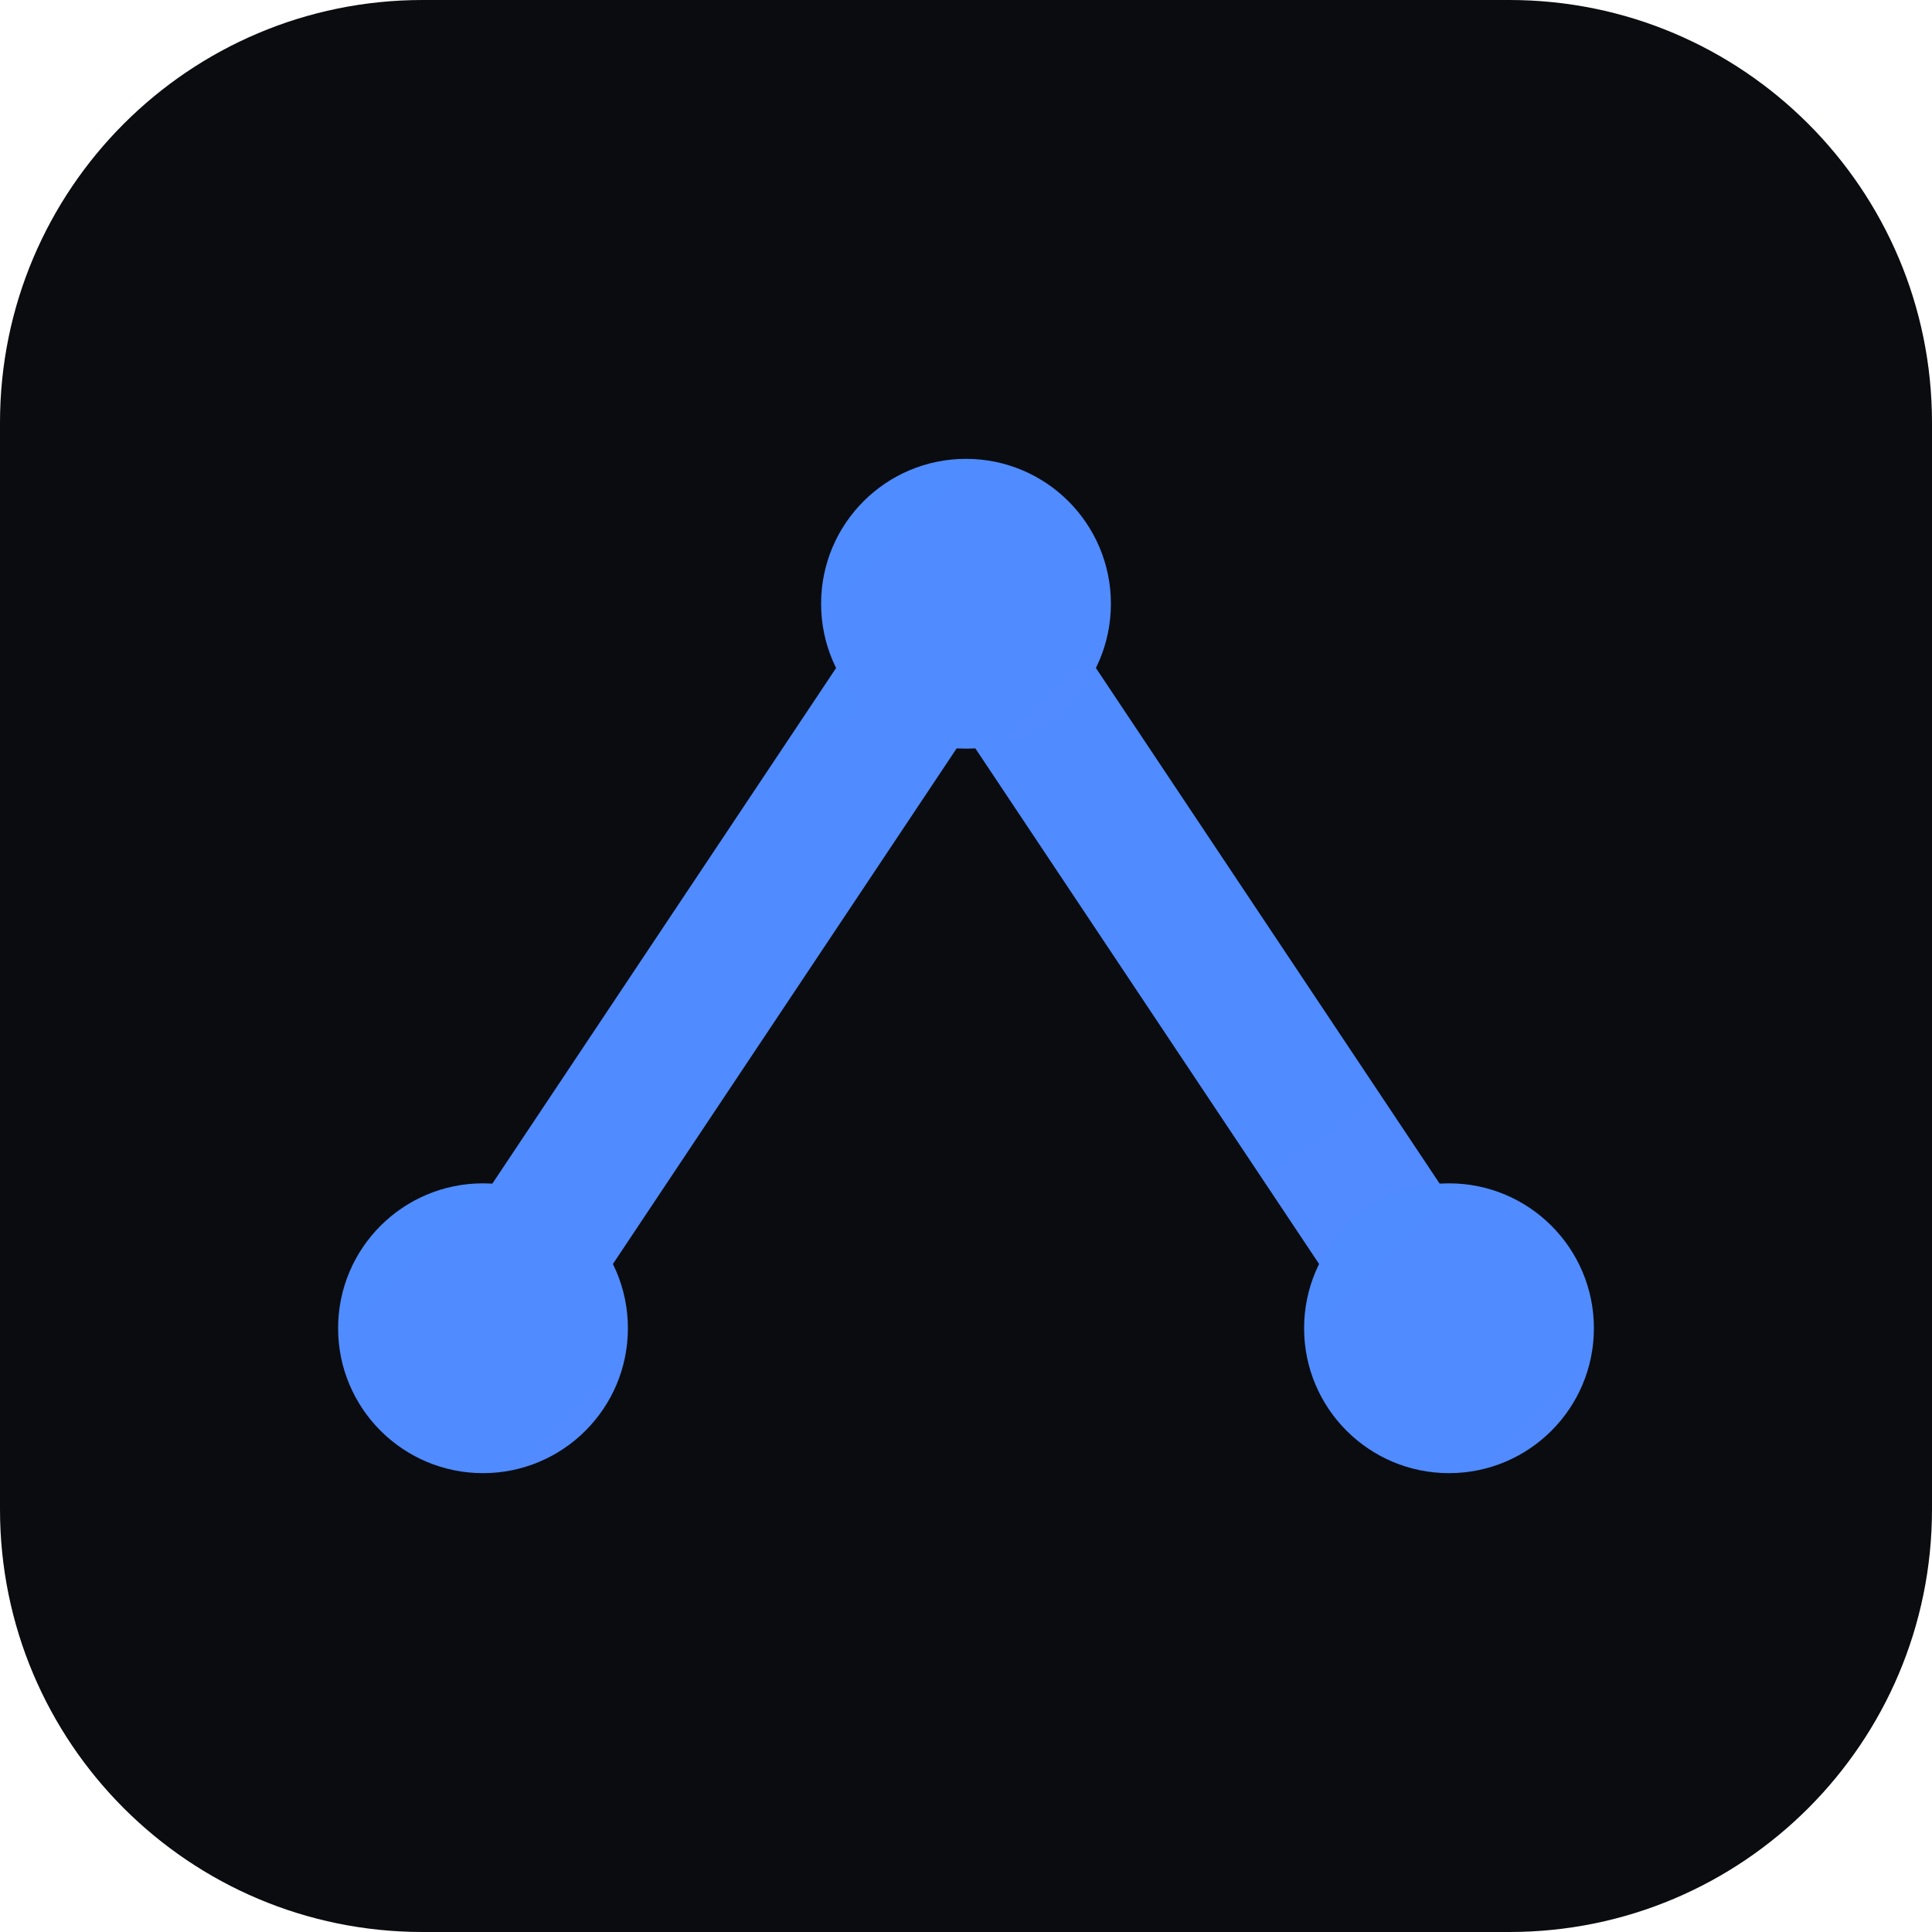
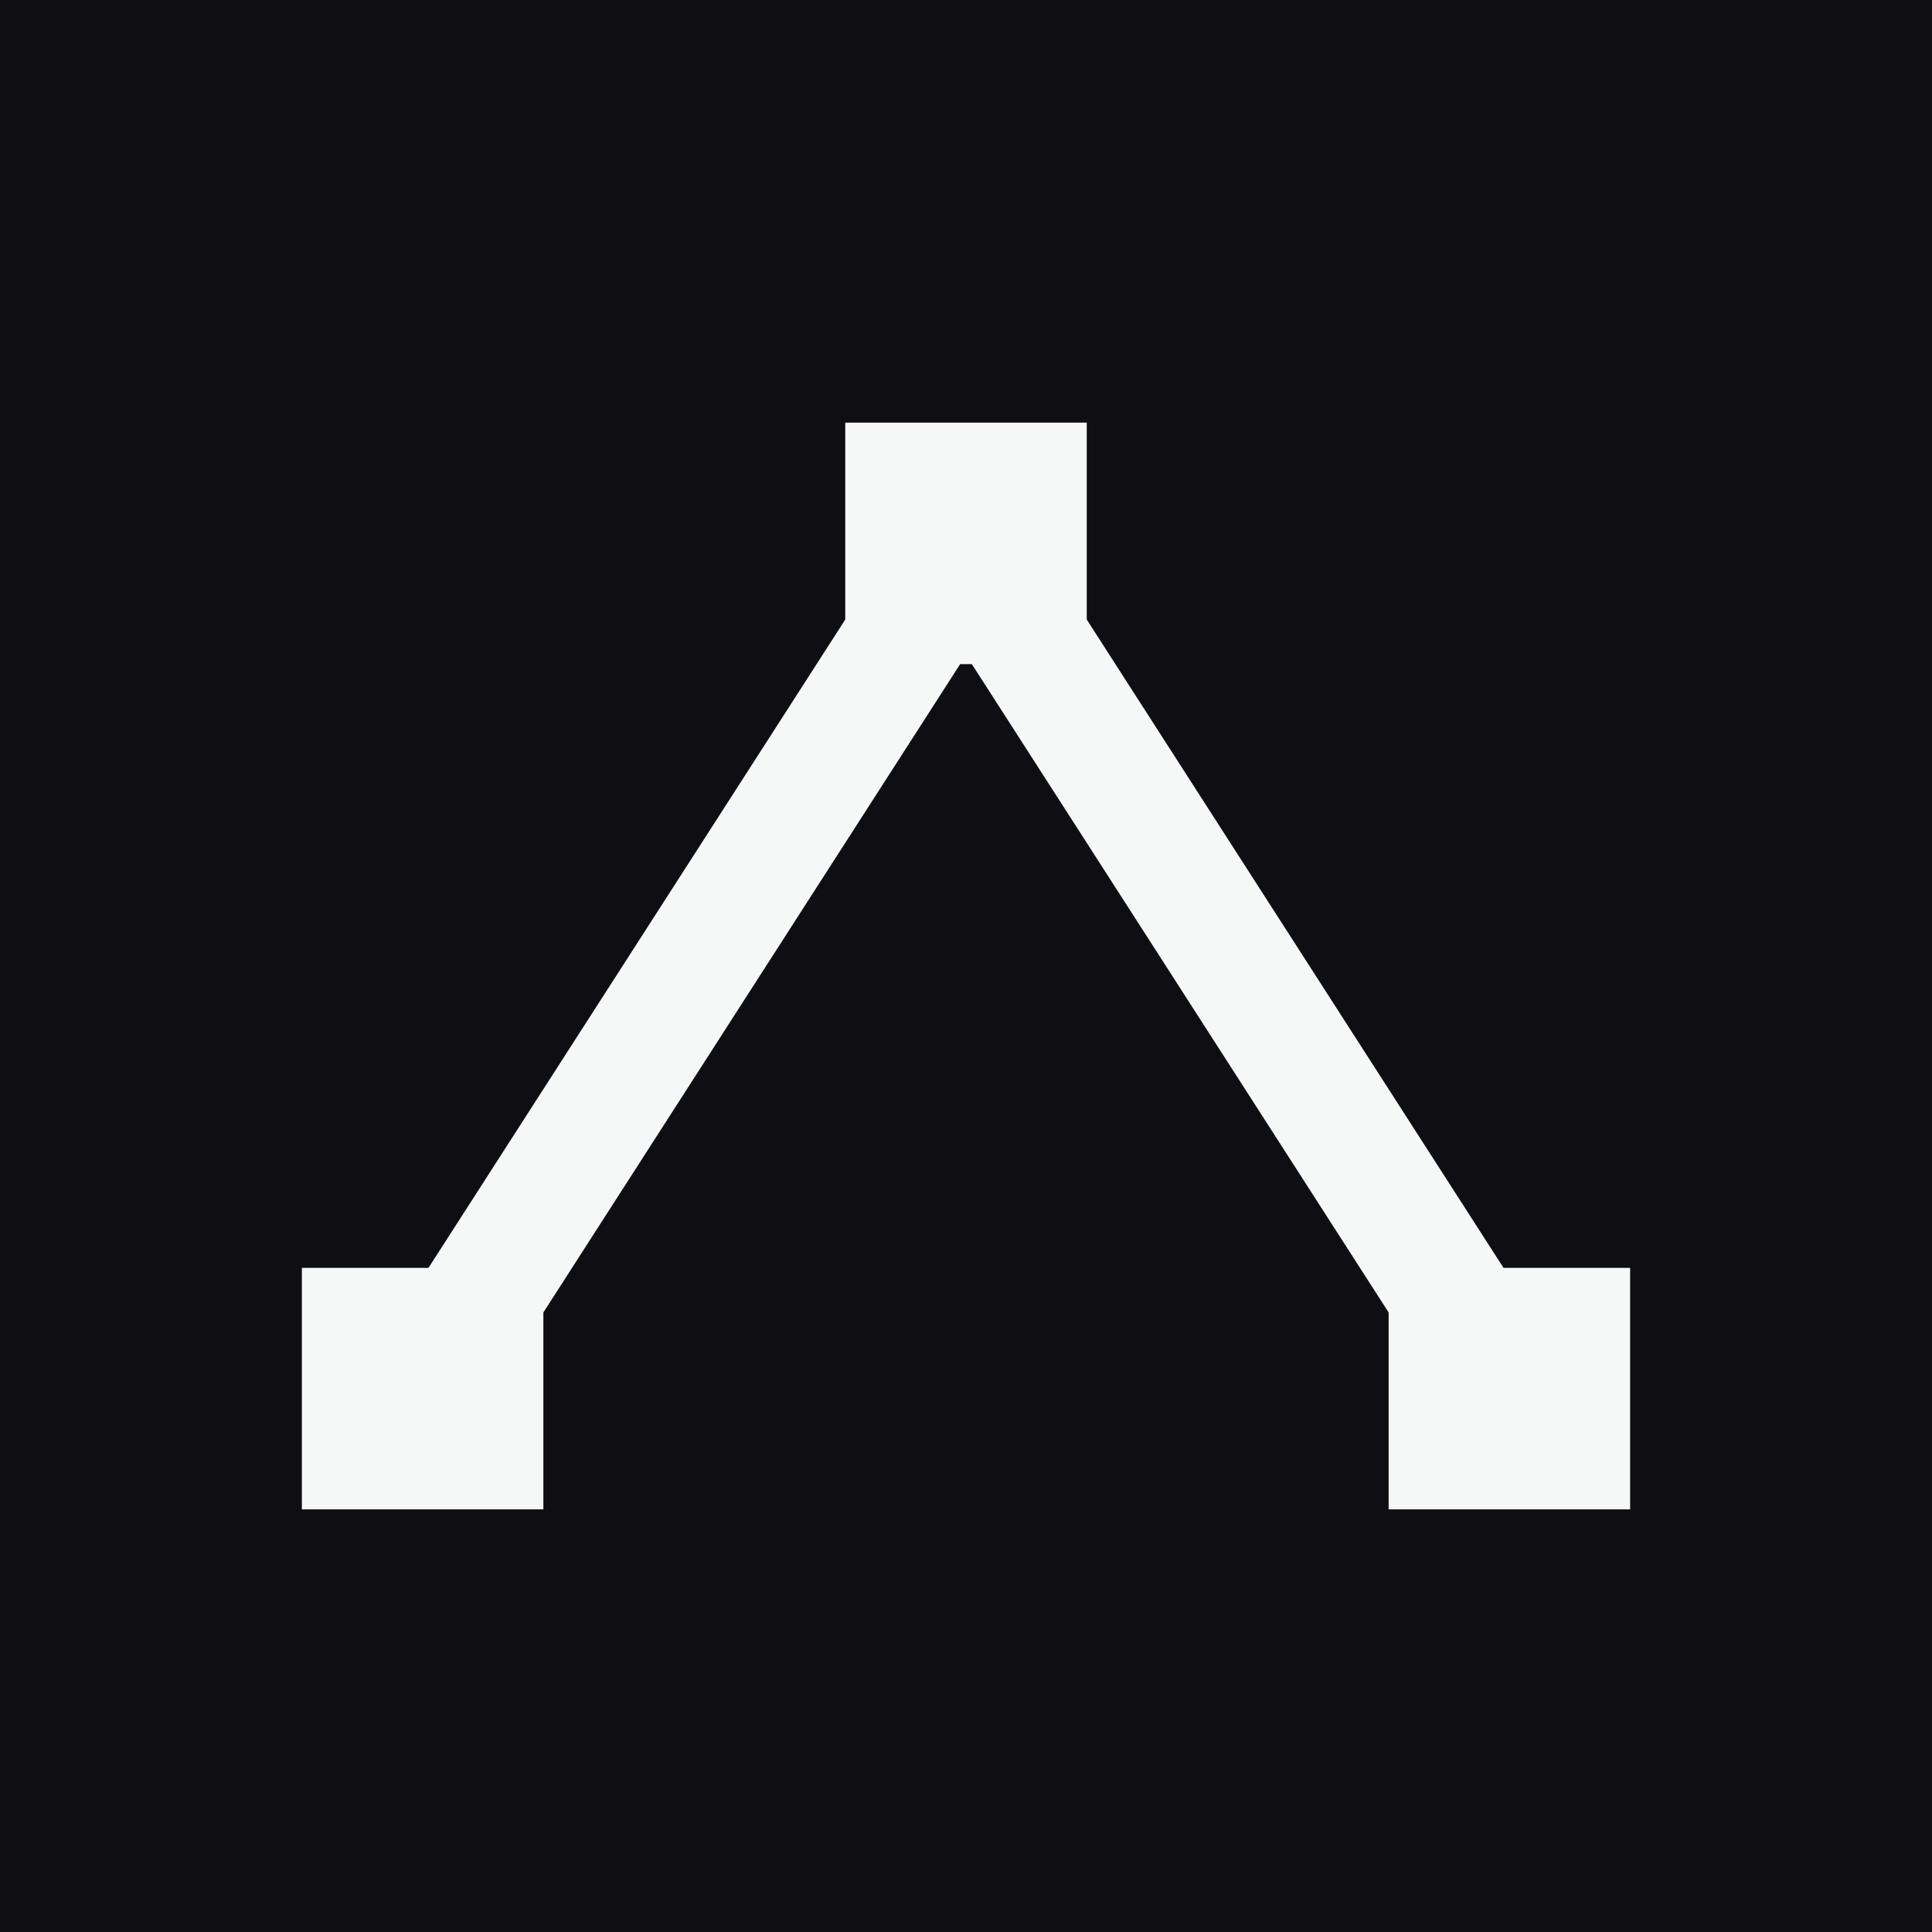
<svg xmlns="http://www.w3.org/2000/svg" viewBox="0 0 32 32">
-   <defs>
-     <linearGradient id="g" x1="0" y1="0" x2="32" y2="32">
-       <stop offset="0" stop-color="#4f8cff" />
-       <stop offset="1" stop-color="#8b5cf6" />
-     </linearGradient>
-   </defs>
-   <rect width="32" height="32" rx="7" fill="#0a0c10" />
-   <path d="M8 22 L16 10 L24 22" fill="none" stroke="url(#g)" stroke-width="2.4" stroke-linecap="round" stroke-linejoin="round" />
-   <circle cx="8" cy="22" r="2.4" fill="url(#g)" />
-   <circle cx="16" cy="10" r="2.4" fill="url(#g)" />
-   <circle cx="24" cy="22" r="2.4" fill="url(#g)" />
+   <rect width="32" height="32" fill="#0f0e12" />
+   <path d="M7 23 L16 9 L25 23" fill="none" stroke="#f6f8f7" stroke-width="2" />
+   <rect x="5" y="21" width="4" height="4" fill="#f6f8f7" />
+   <rect x="14" y="7" width="4" height="4" fill="#f6f8f7" />
+   <rect x="23" y="21" width="4" height="4" fill="#f6f8f7" />
</svg>
